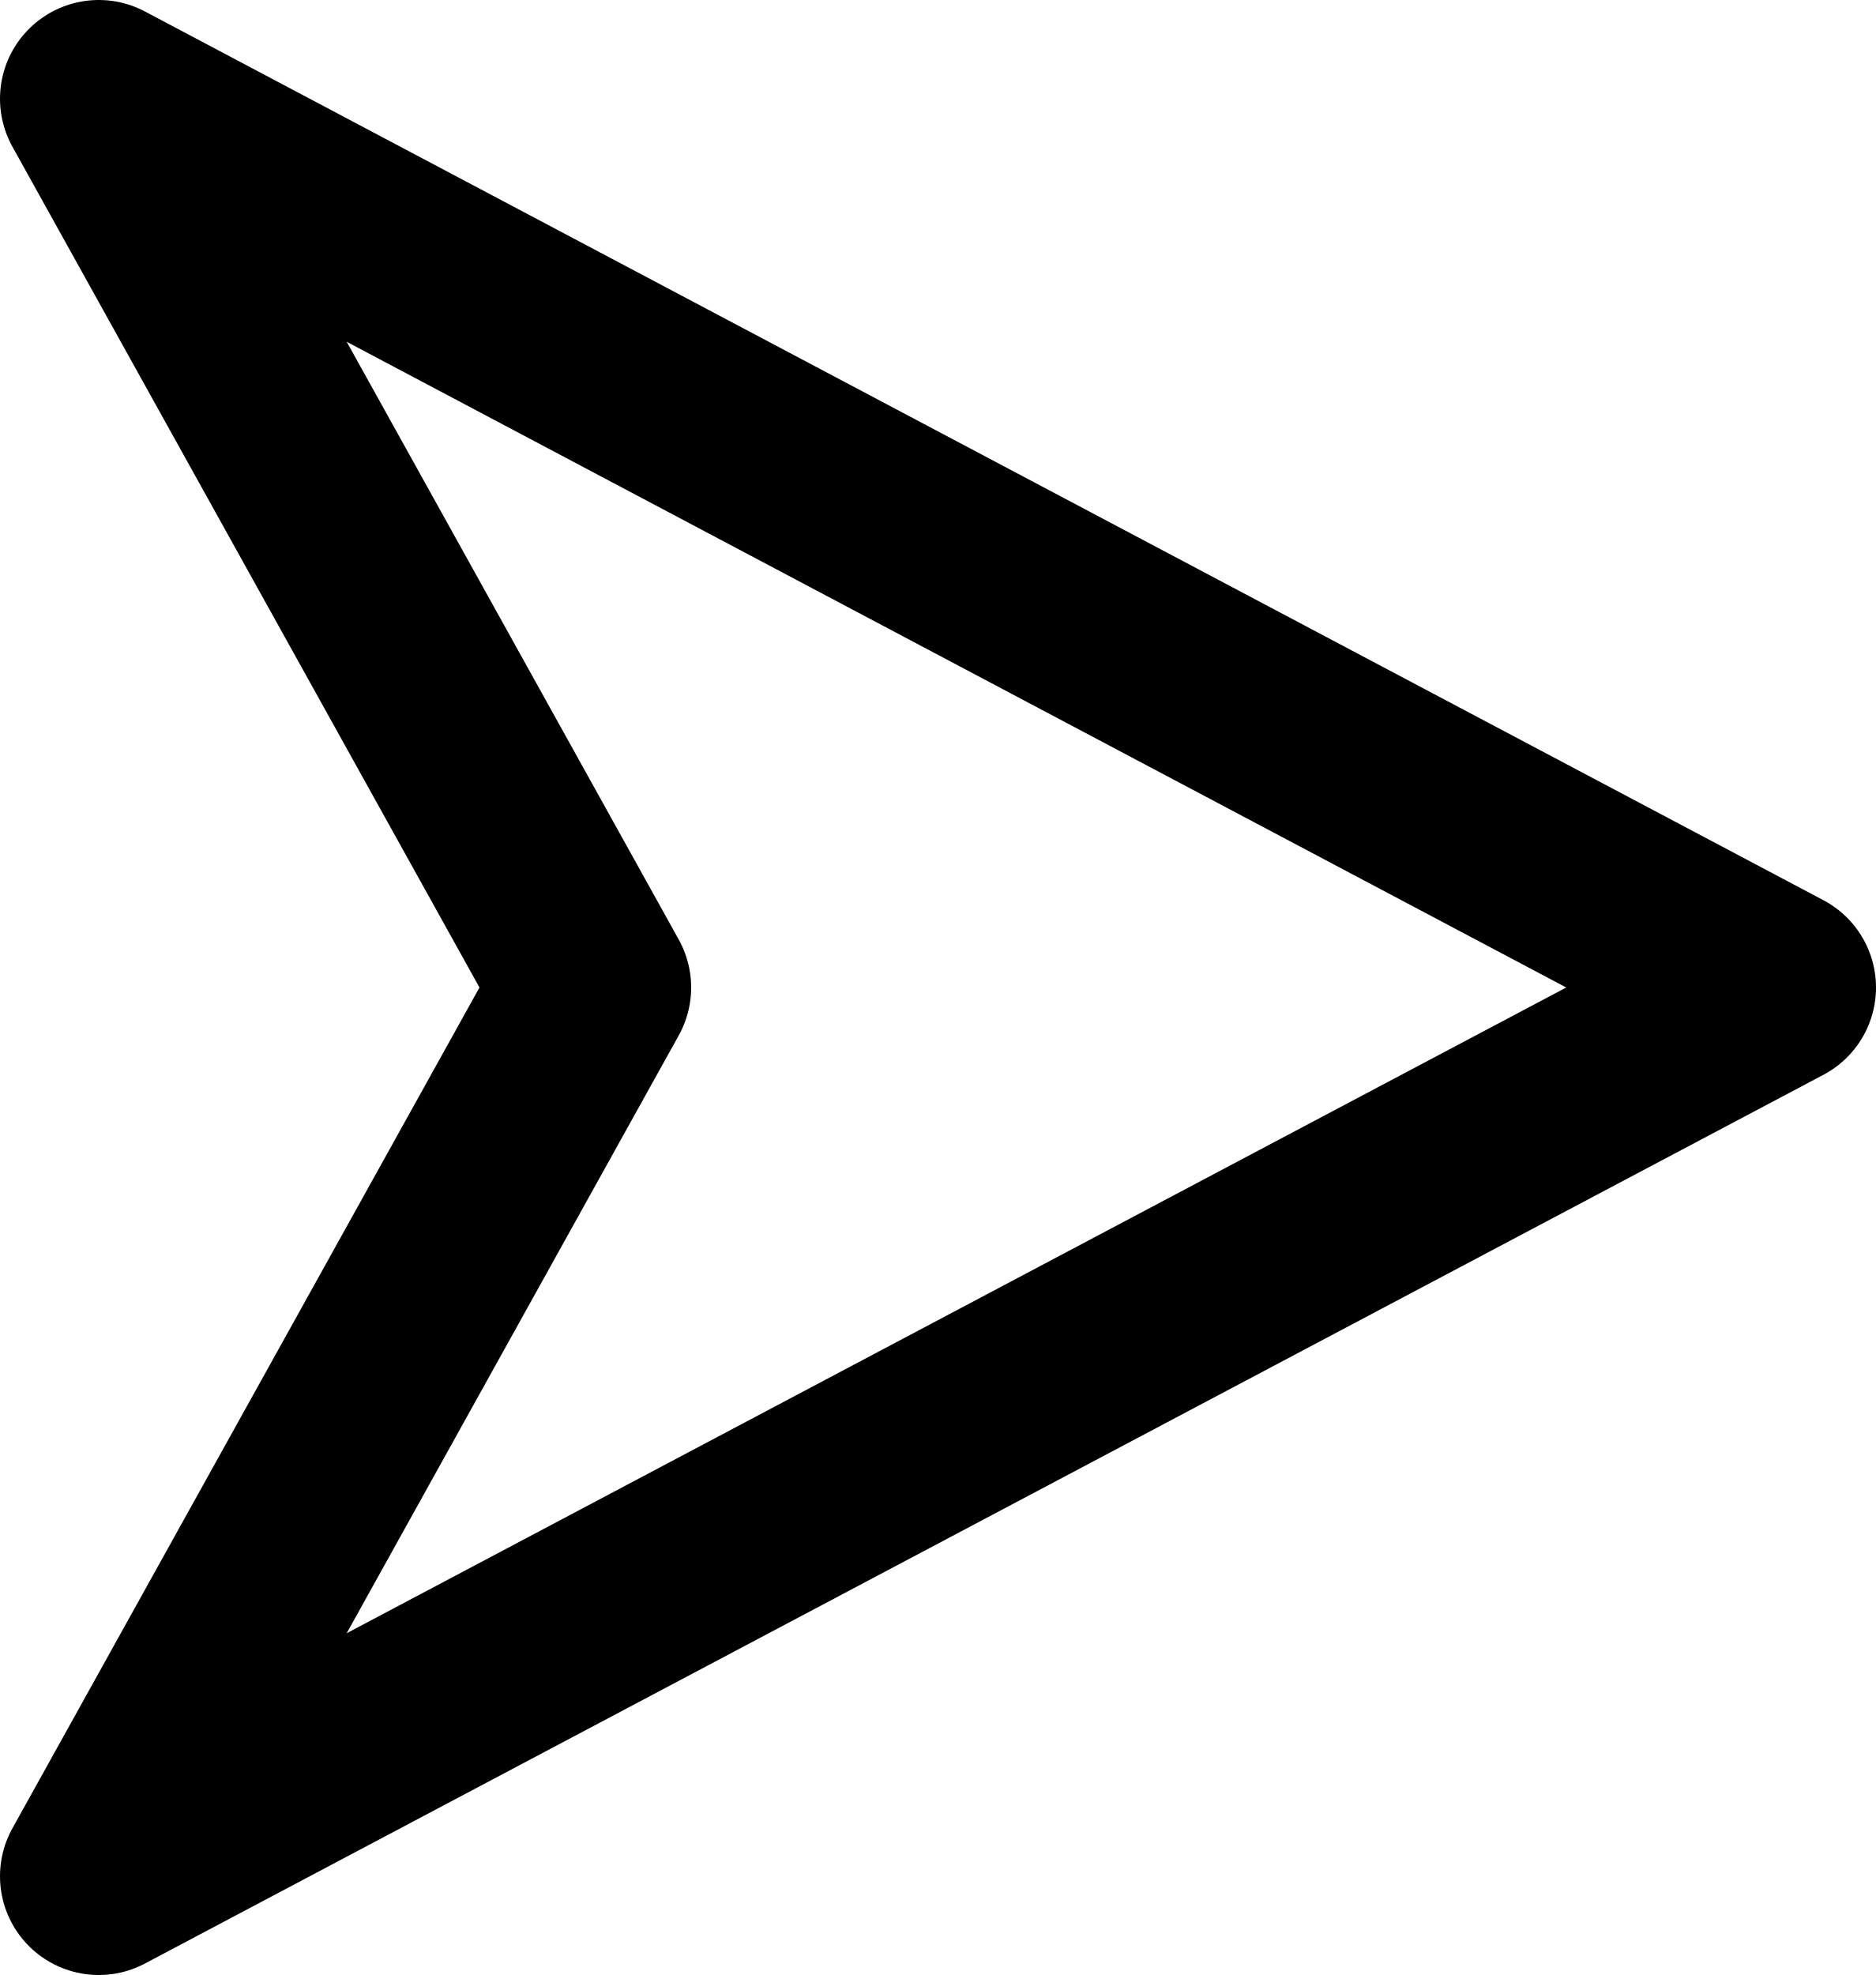
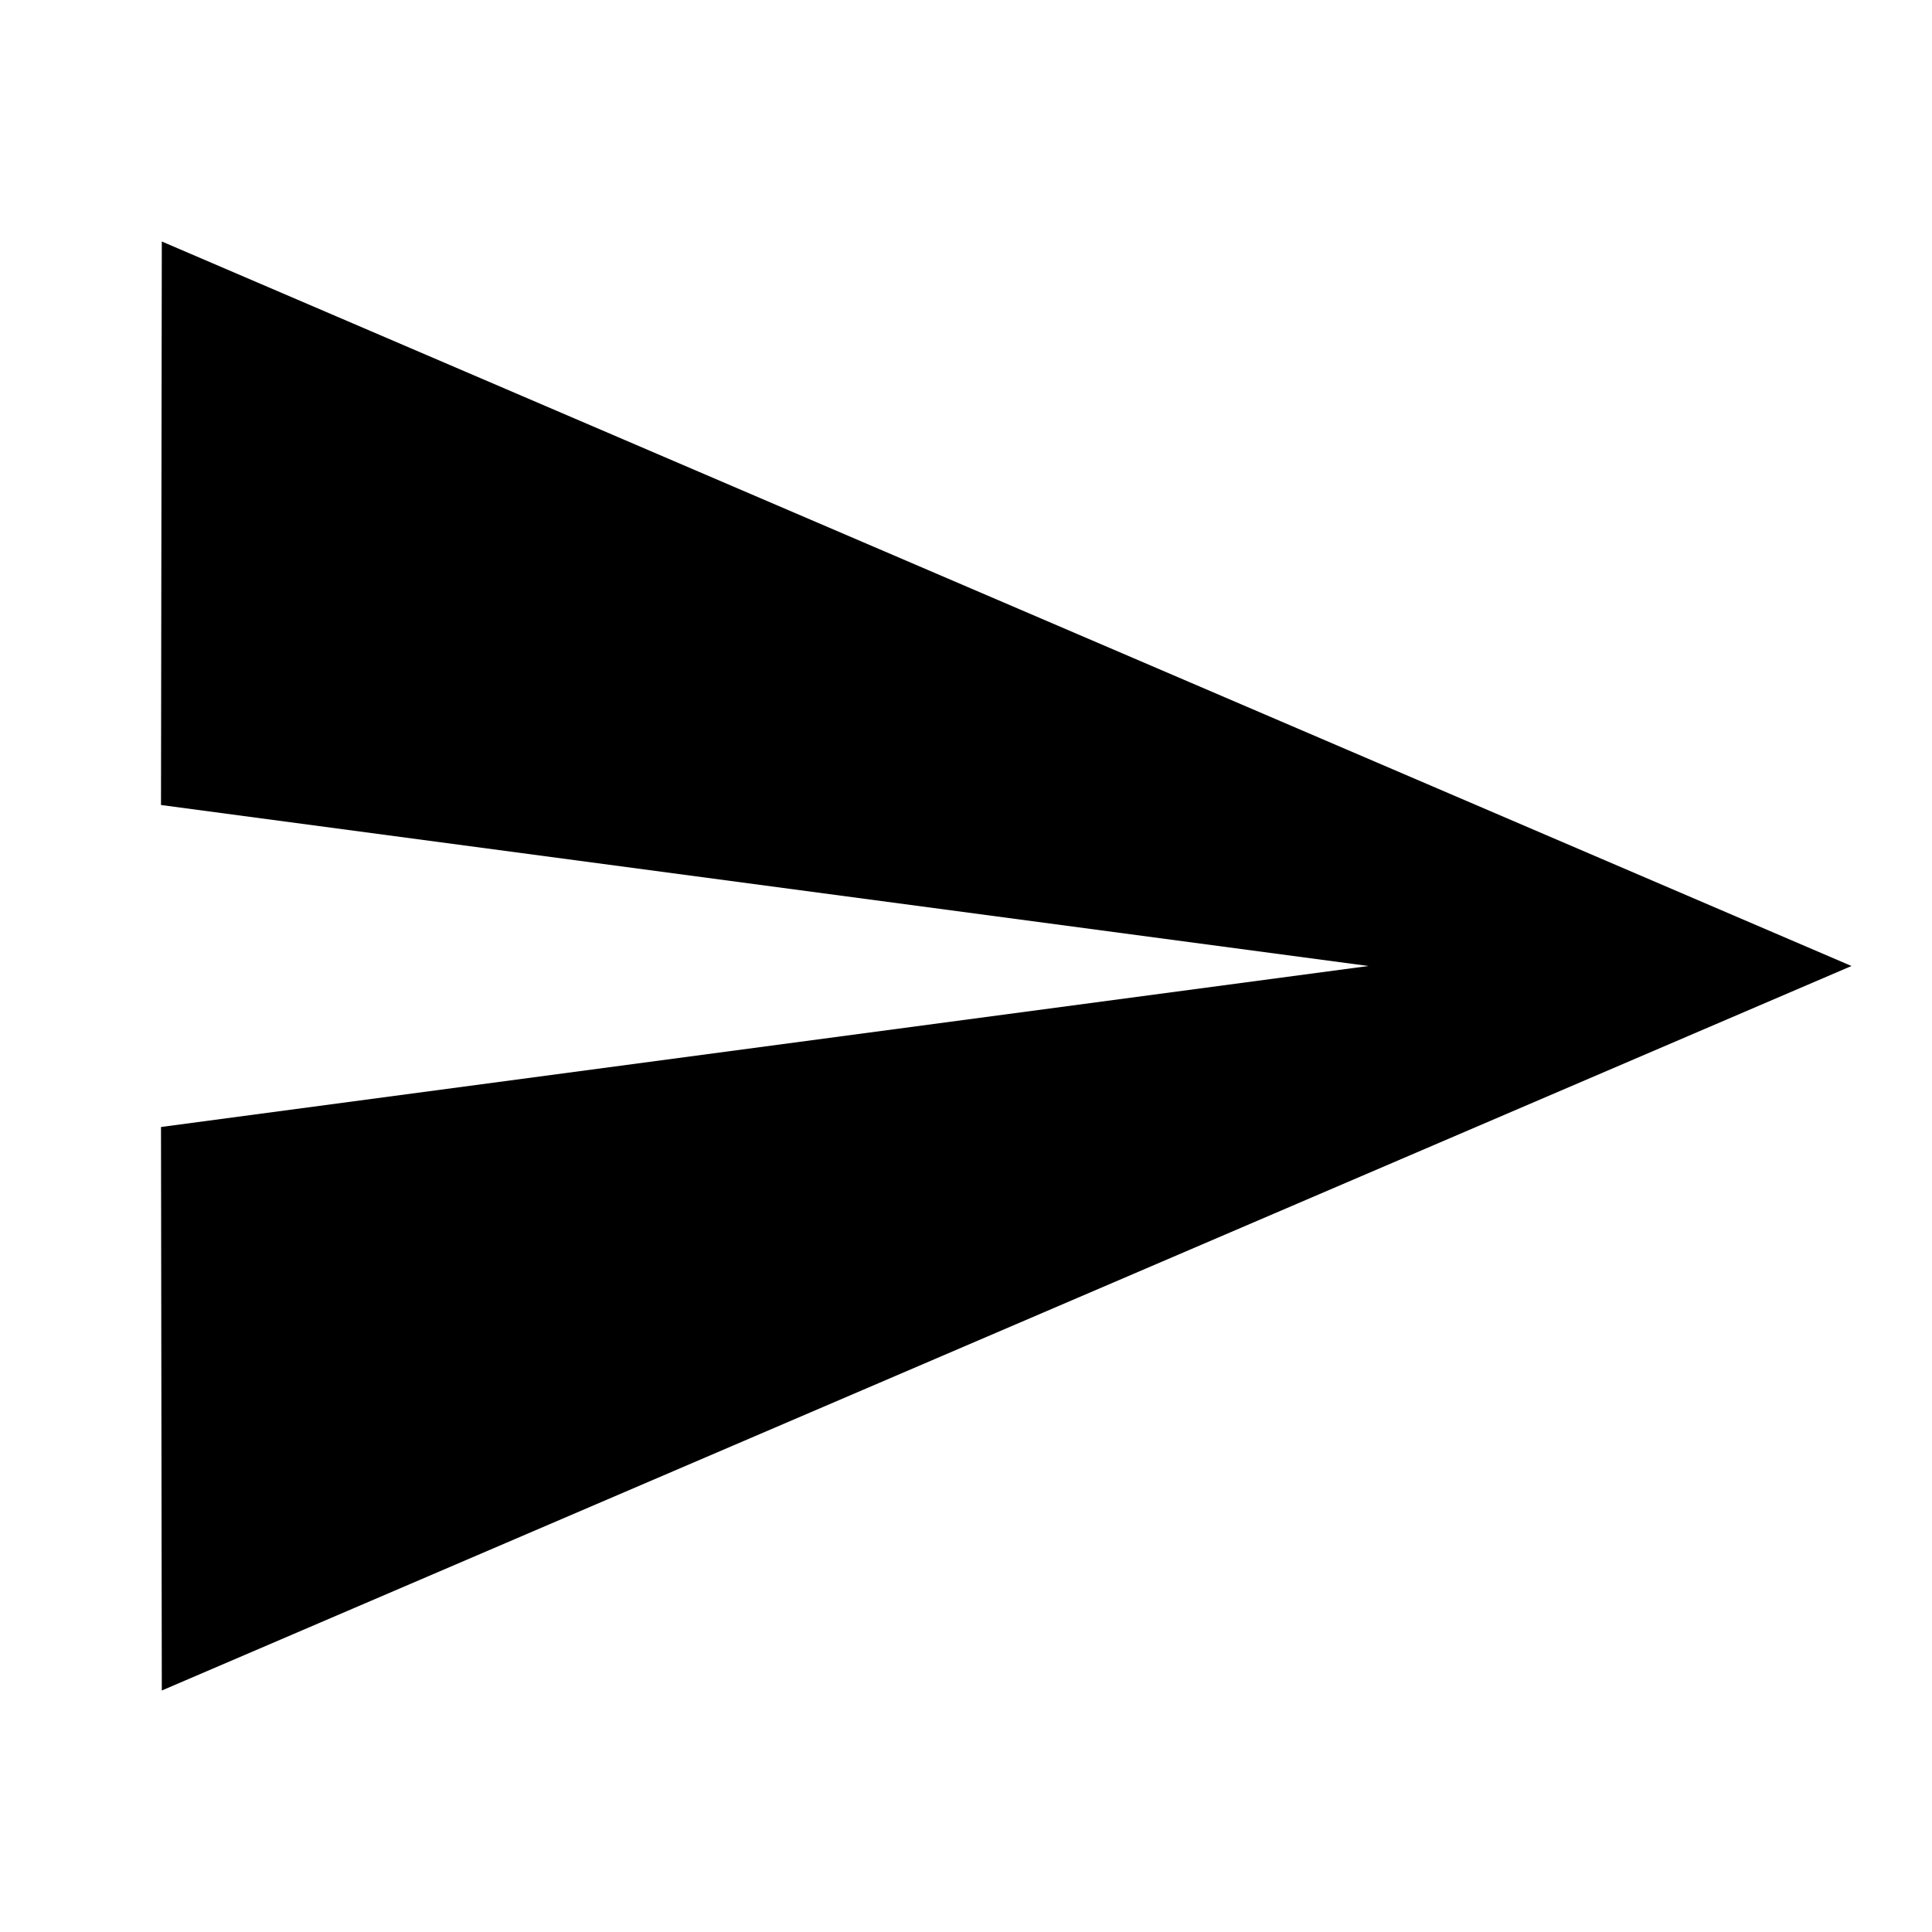
- <svg xmlns="http://www.w3.org/2000/svg" width="19px" height="20px" viewBox="0 0 19 20" version="1.1">
-   <defs />
-   <g id="Icons" stroke="none" stroke-width="1" fill="none" fill-rule="evenodd" stroke-linecap="round" stroke-linejoin="round">
-     <g id="24-px-Icons" transform="translate(-219, -122)" stroke="#000000">
-       <g id="ic_send" transform="translate(216, 120)">
-         <g id="send">
-           <g transform="translate(4, 3)" stroke-width="2">
-             <polygon id="Path-32" points="0 0 17 9 0 18 5 9" />
-           </g>
-         </g>
-       </g>
-     </g>
-   </g>
+ <svg xmlns="http://www.w3.org/2000/svg" height="24px" viewBox="0 0 24 24" width="24px" fill="#000000">
+   <path d="M0 0h24v24H0z" fill="none" />
+   <path d="M2.01 21L23 12 2.01 3 2 10l15 2-15 2z" />
</svg>
